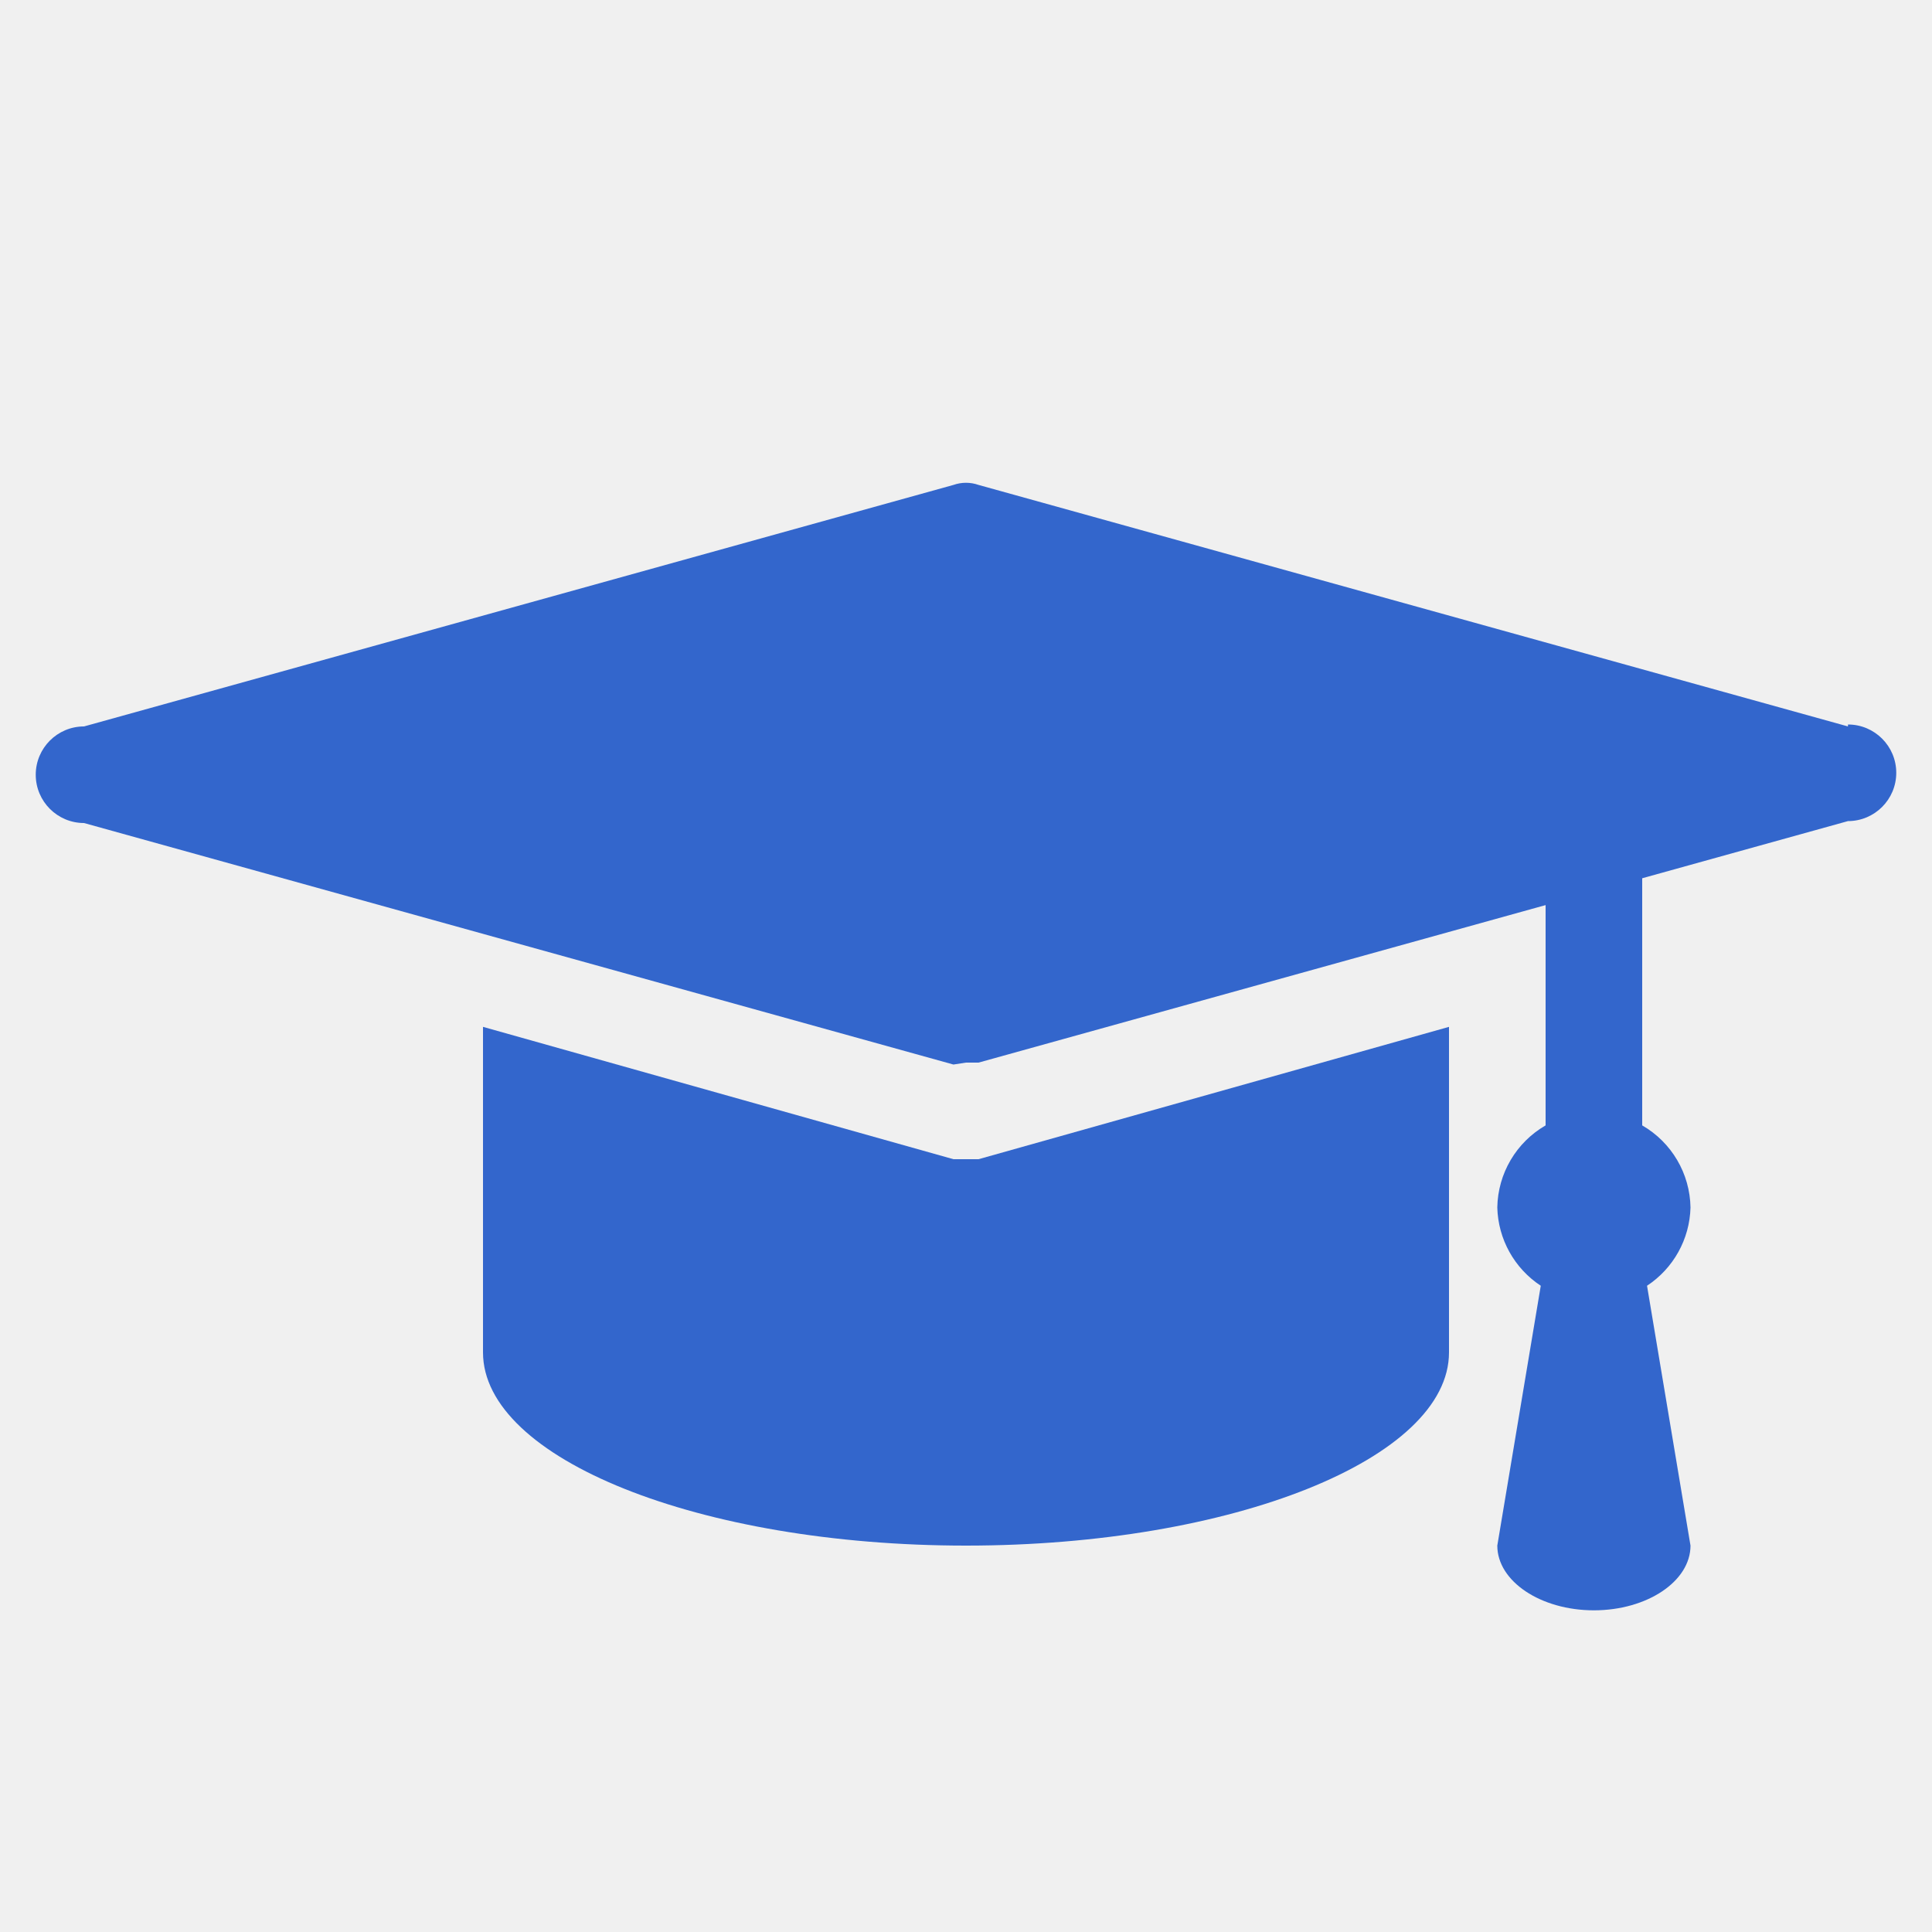
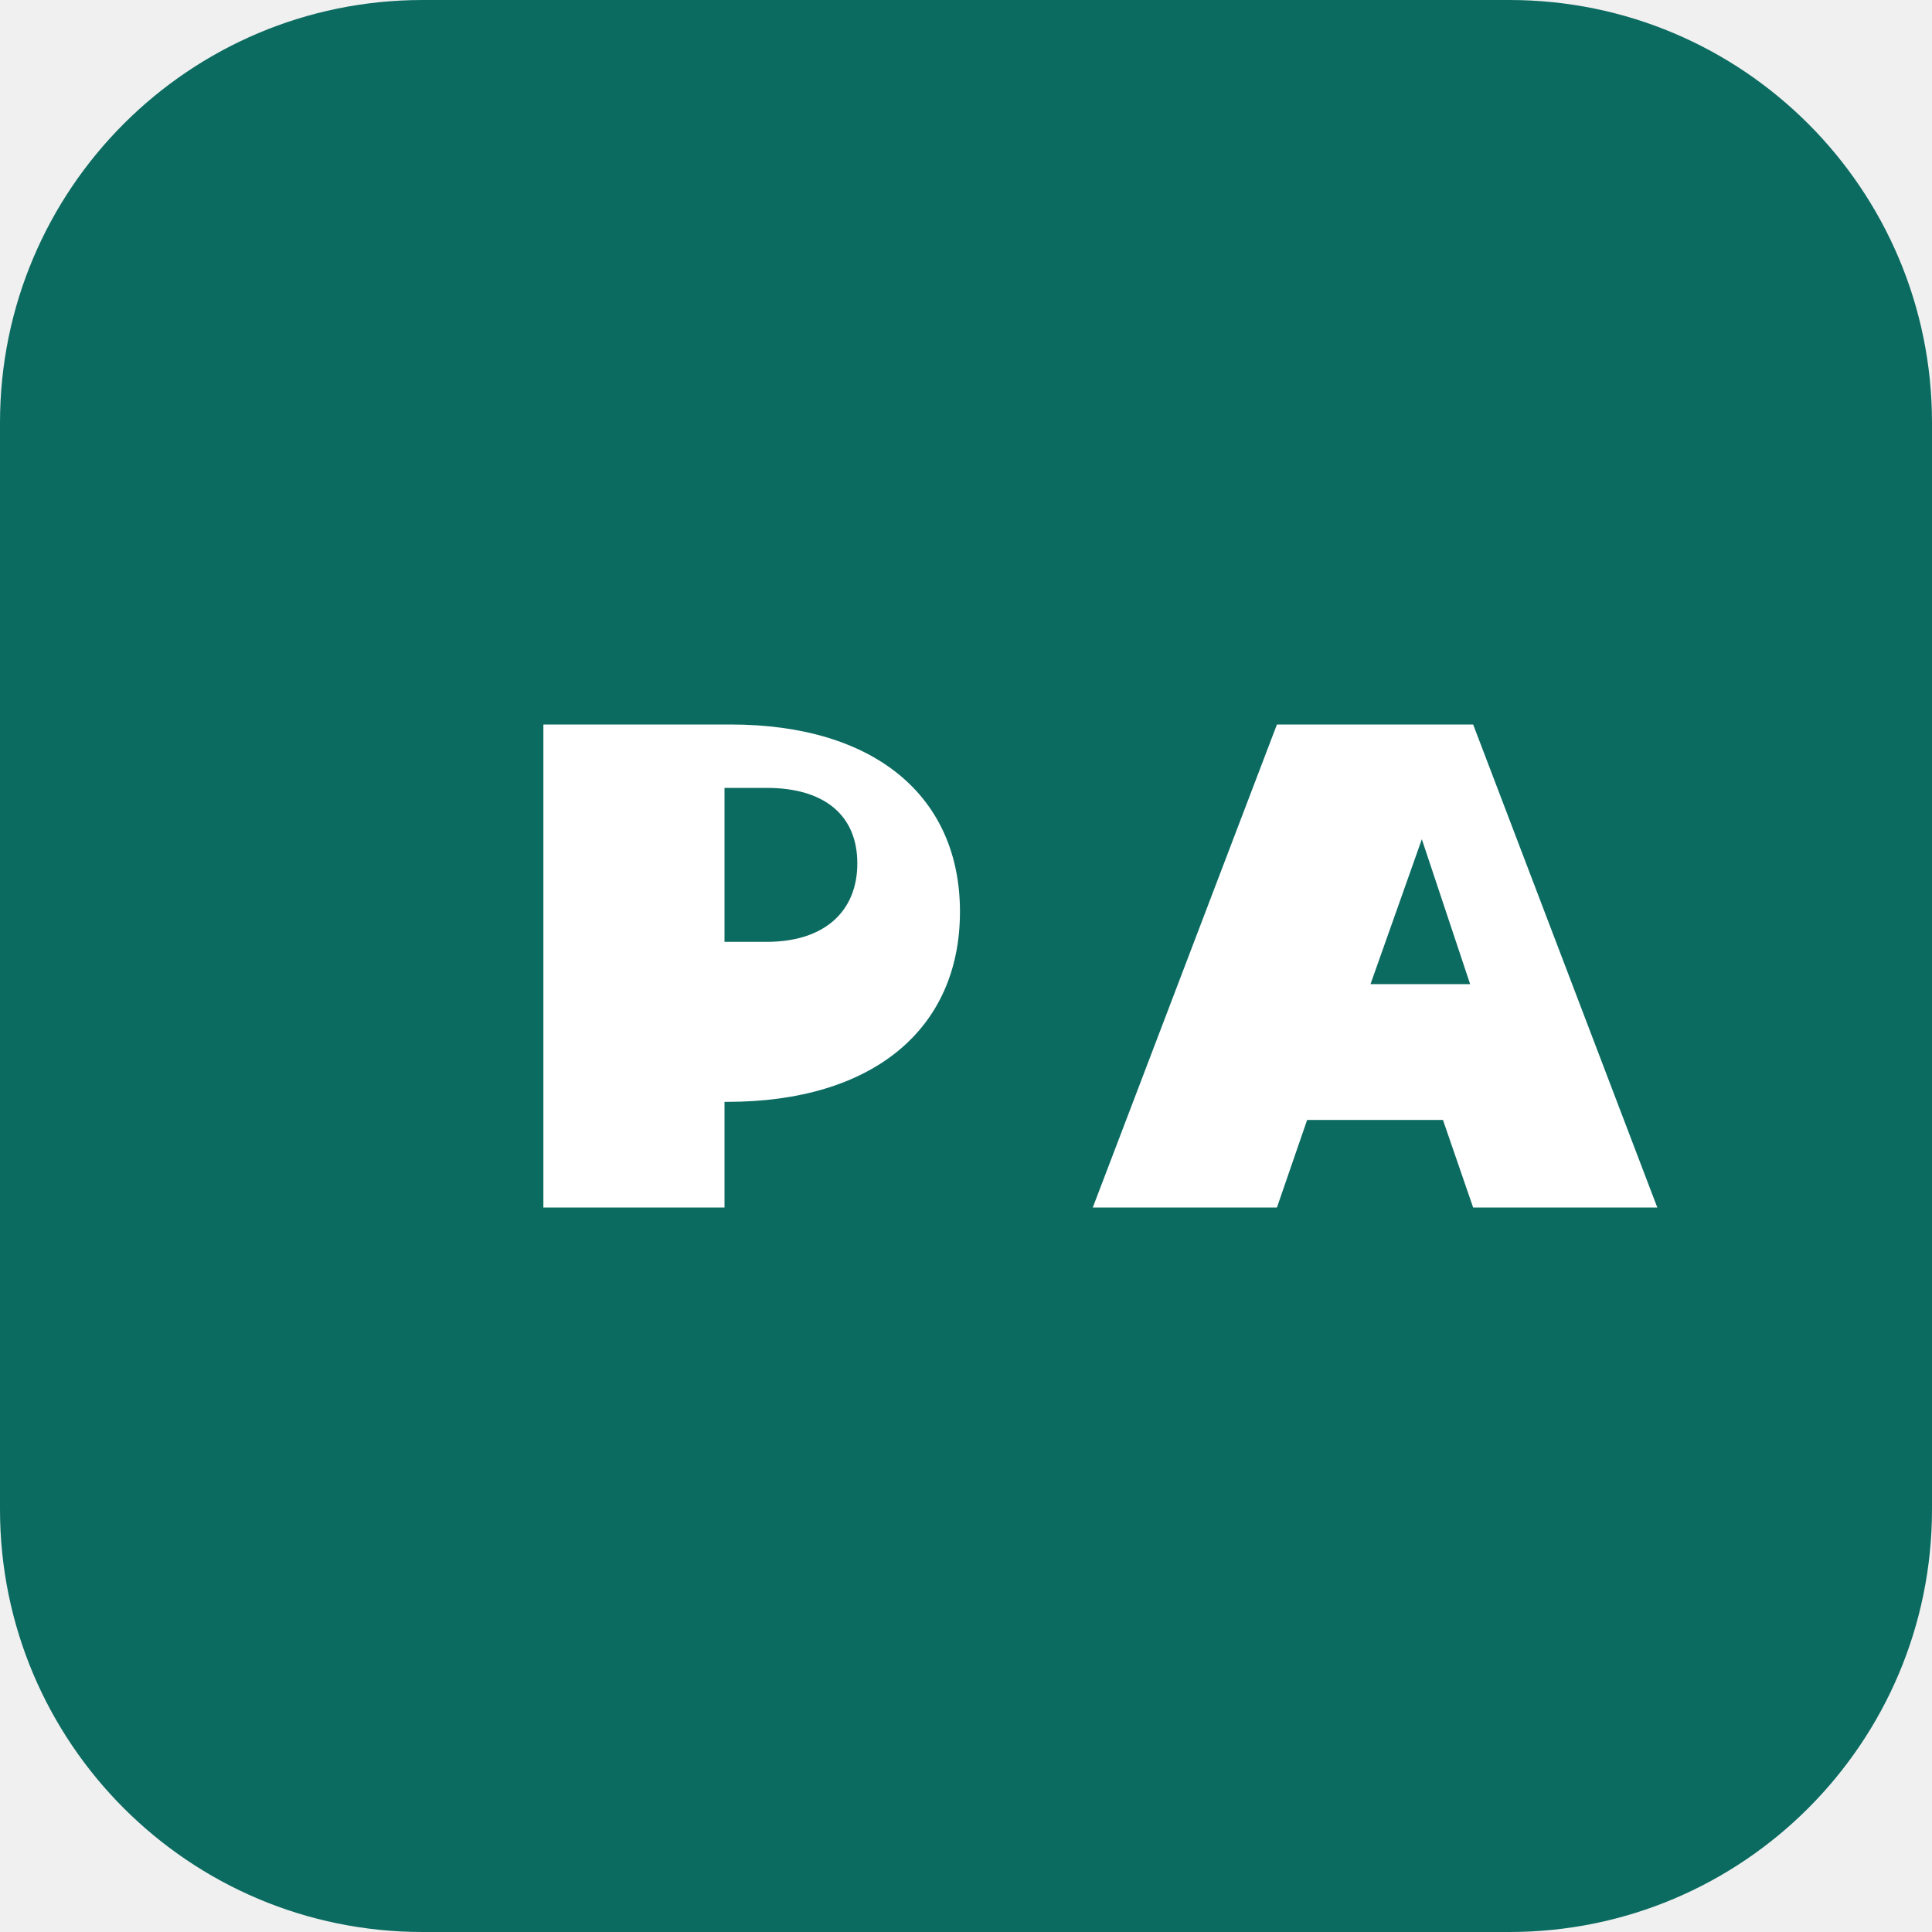
- <svg xmlns="http://www.w3.org/2000/svg" viewBox="2 2 20 20">
-   <path d="M12.13,14,12,14l-.13,0L7,12.63V16c0,1.1,2.24,2,5,2s5-.9,5-2V12.63Z" fill="#36c" />
-   <path d="M21.13,9.52l-9-2.5a.39.39,0,0,0-.26,0l-9,2.5a.5.5,0,0,0,0,1l9,2.5L12,13l.13,0,9-2.5a.5.5,0,0,0,0-1Z" fill="#36c" />
-   <path d="M19.5,14.5a1,1,0,0,0-.5-.85V10H18v3.65a1,1,0,0,0-.5.85,1,1,0,0,0,.45.81L17.5,18c0,.37.45.67,1,.67s1-.3,1-.67l-.45-2.69A1,1,0,0,0,19.5,14.5Z" fill="#36c" />
+ <svg xmlns="http://www.w3.org/2000/svg" viewBox="0 0 64 64" role="img" aria-label="MatchStruct">
+   <rect width="64" height="64" rx="14" fill="#0c6b61" />
+   <path d="M18 40V24h6.2c4.8 0 7.6 2.4 7.6 6.2 0 3.9-2.9 6.3-7.7 6.3H24v3.5H18zm6-8.8h1.4c1.9 0 3-1 3-2.6s-1.1-2.5-3-2.5H24v5.1zM36.2 40l6.1-16h6.5l6.1 16h-6.1l-1-2.9H43.3l-1 2.9h-6.1zm9.2-7.4h3.3l-1.6-4.8-1.7 4.8z" fill="#fff" />
</svg>
